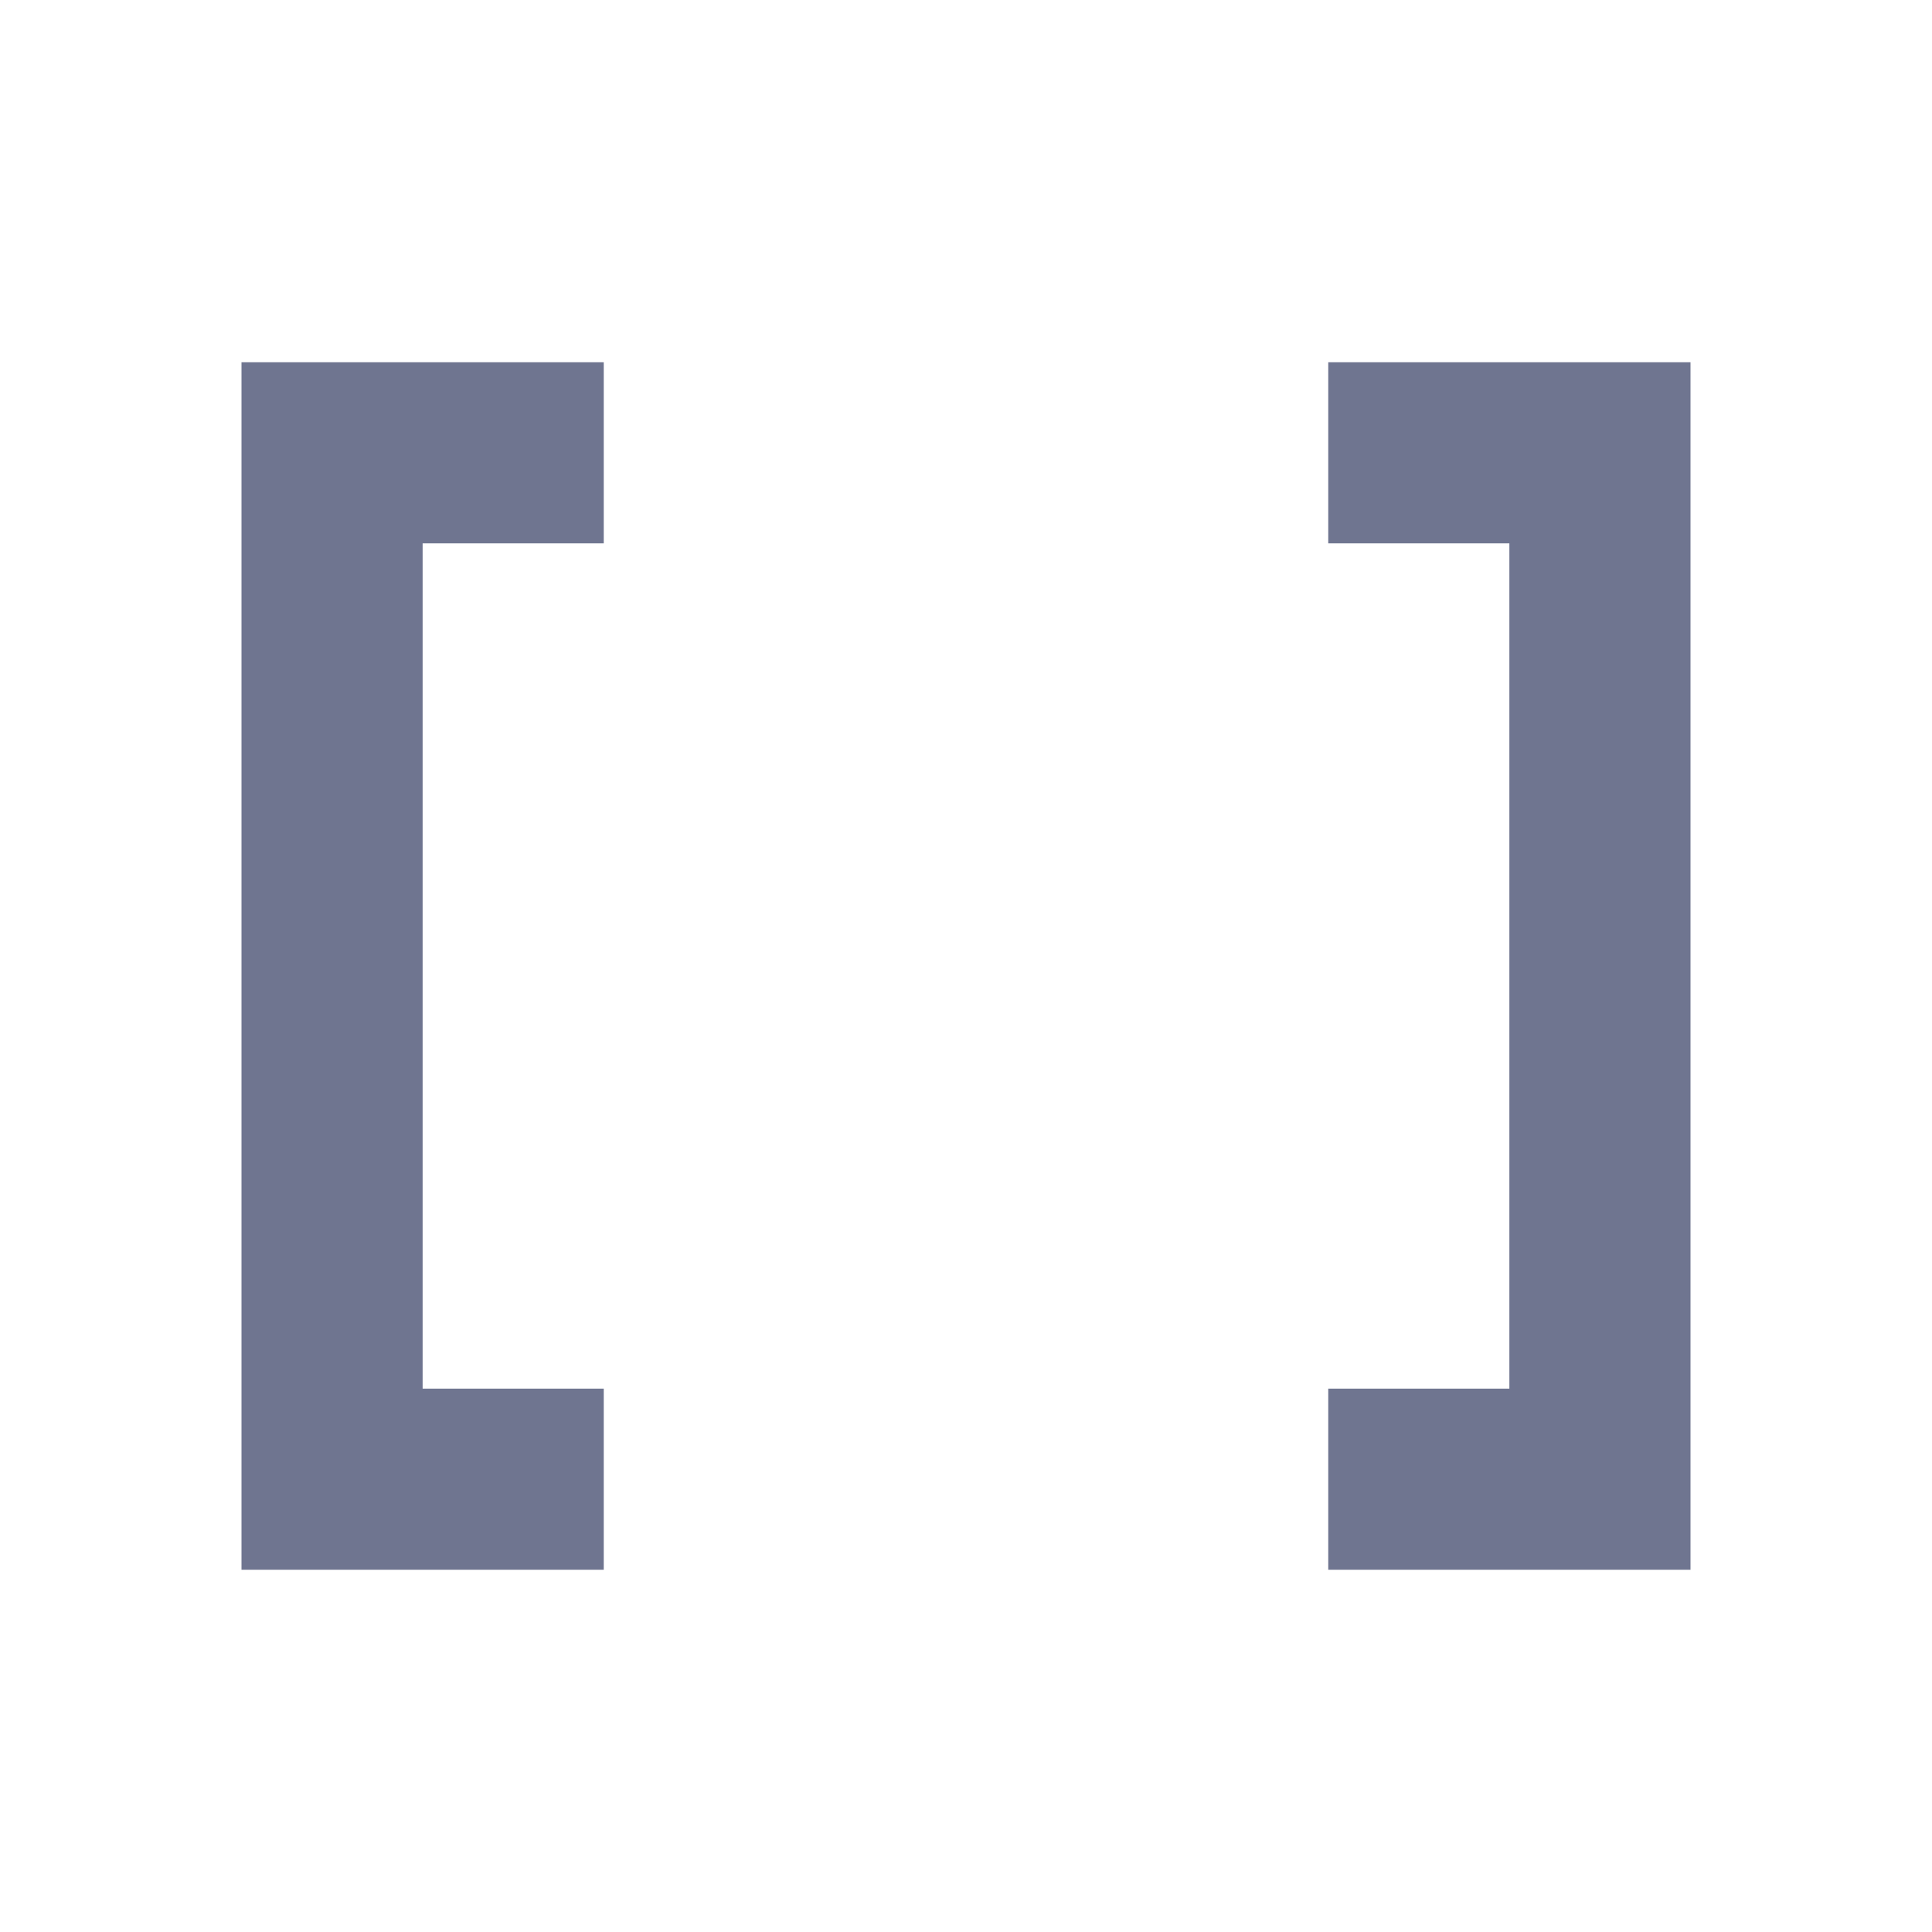
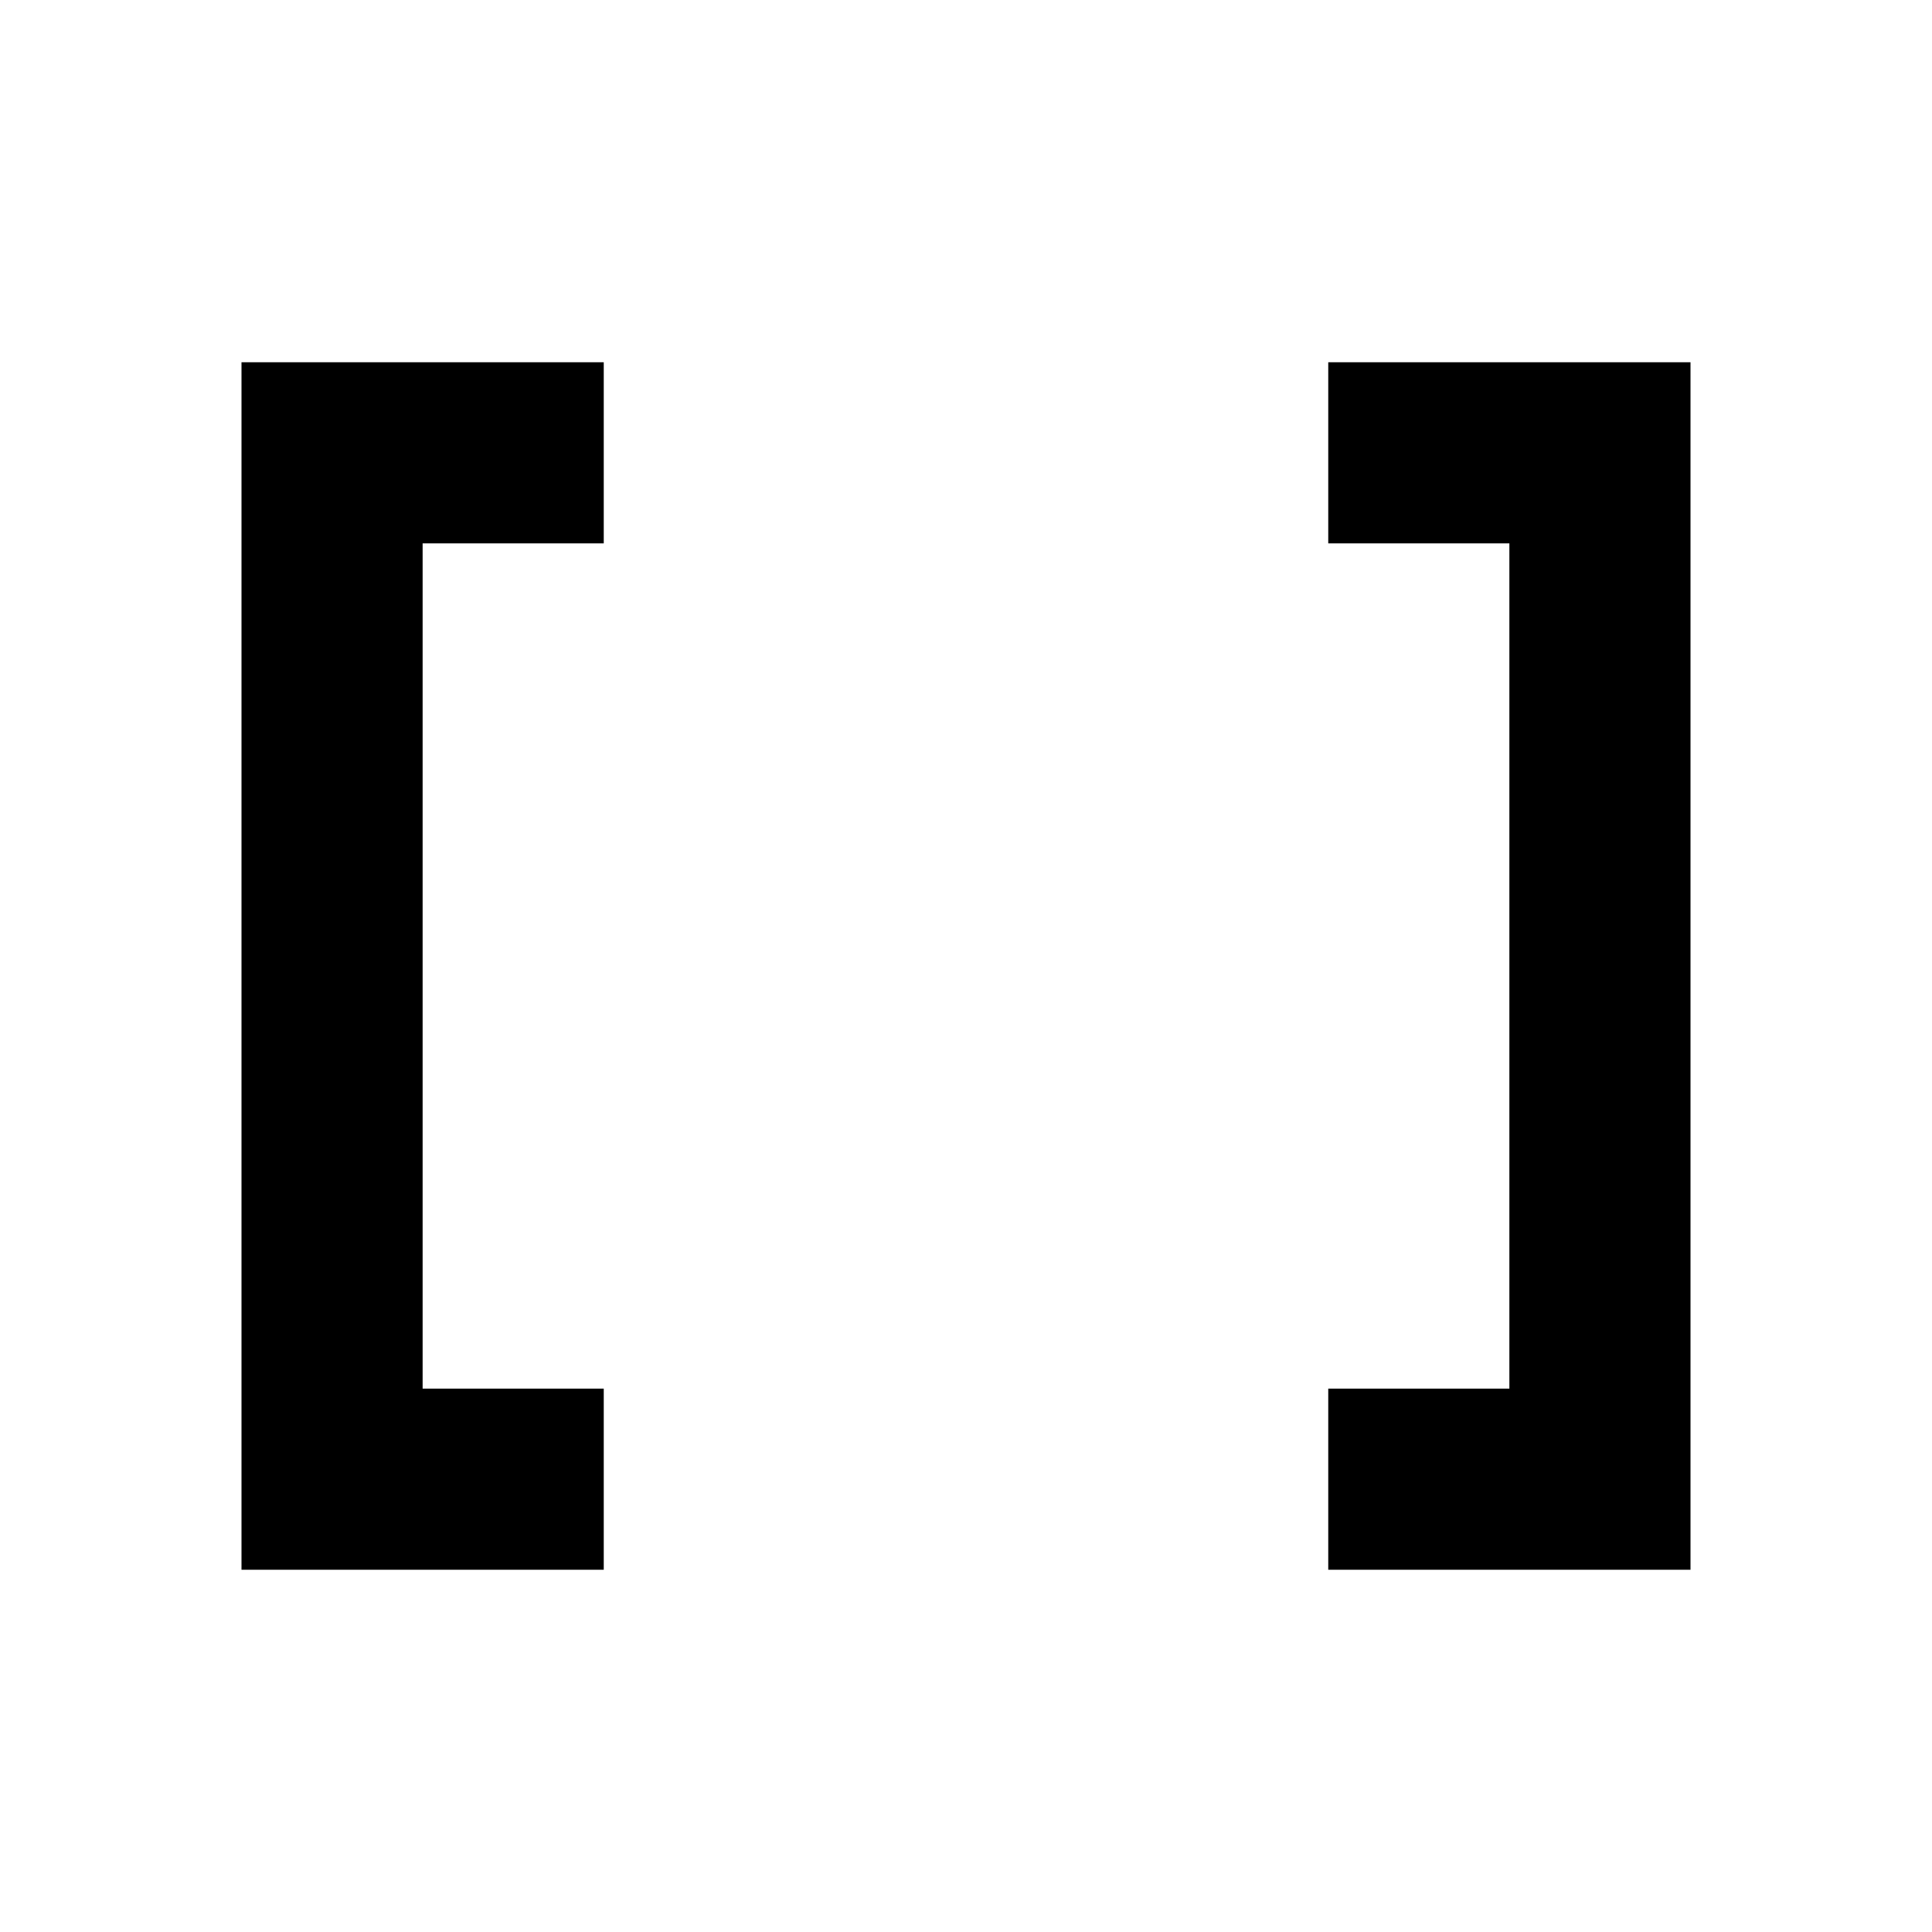
<svg xmlns="http://www.w3.org/2000/svg" viewBox="0 0 16 16">
  <g id="Layer_2" data-name="Layer 2">
    <g id="Array">
-       <path d="M2,13V3H5V4.5H3.5v7H5V13Z" style="fill:#6F7590" />
-       <path d="M14,13V3H11V4.5h1.5v7H11V13Z" style="fill:#6F7590" />
+       <path d="M2,13V3H5V4.5H3.5v7H5V13Z" style="fill:currentColor" />
+       <path d="M14,13V3H11V4.5h1.5v7H11V13Z" style="fill:currentColor" />
      <rect id="Transparent_path" data-name="Transparent path" width="16" height="16" style="fill:none" />
    </g>
  </g>
</svg>
